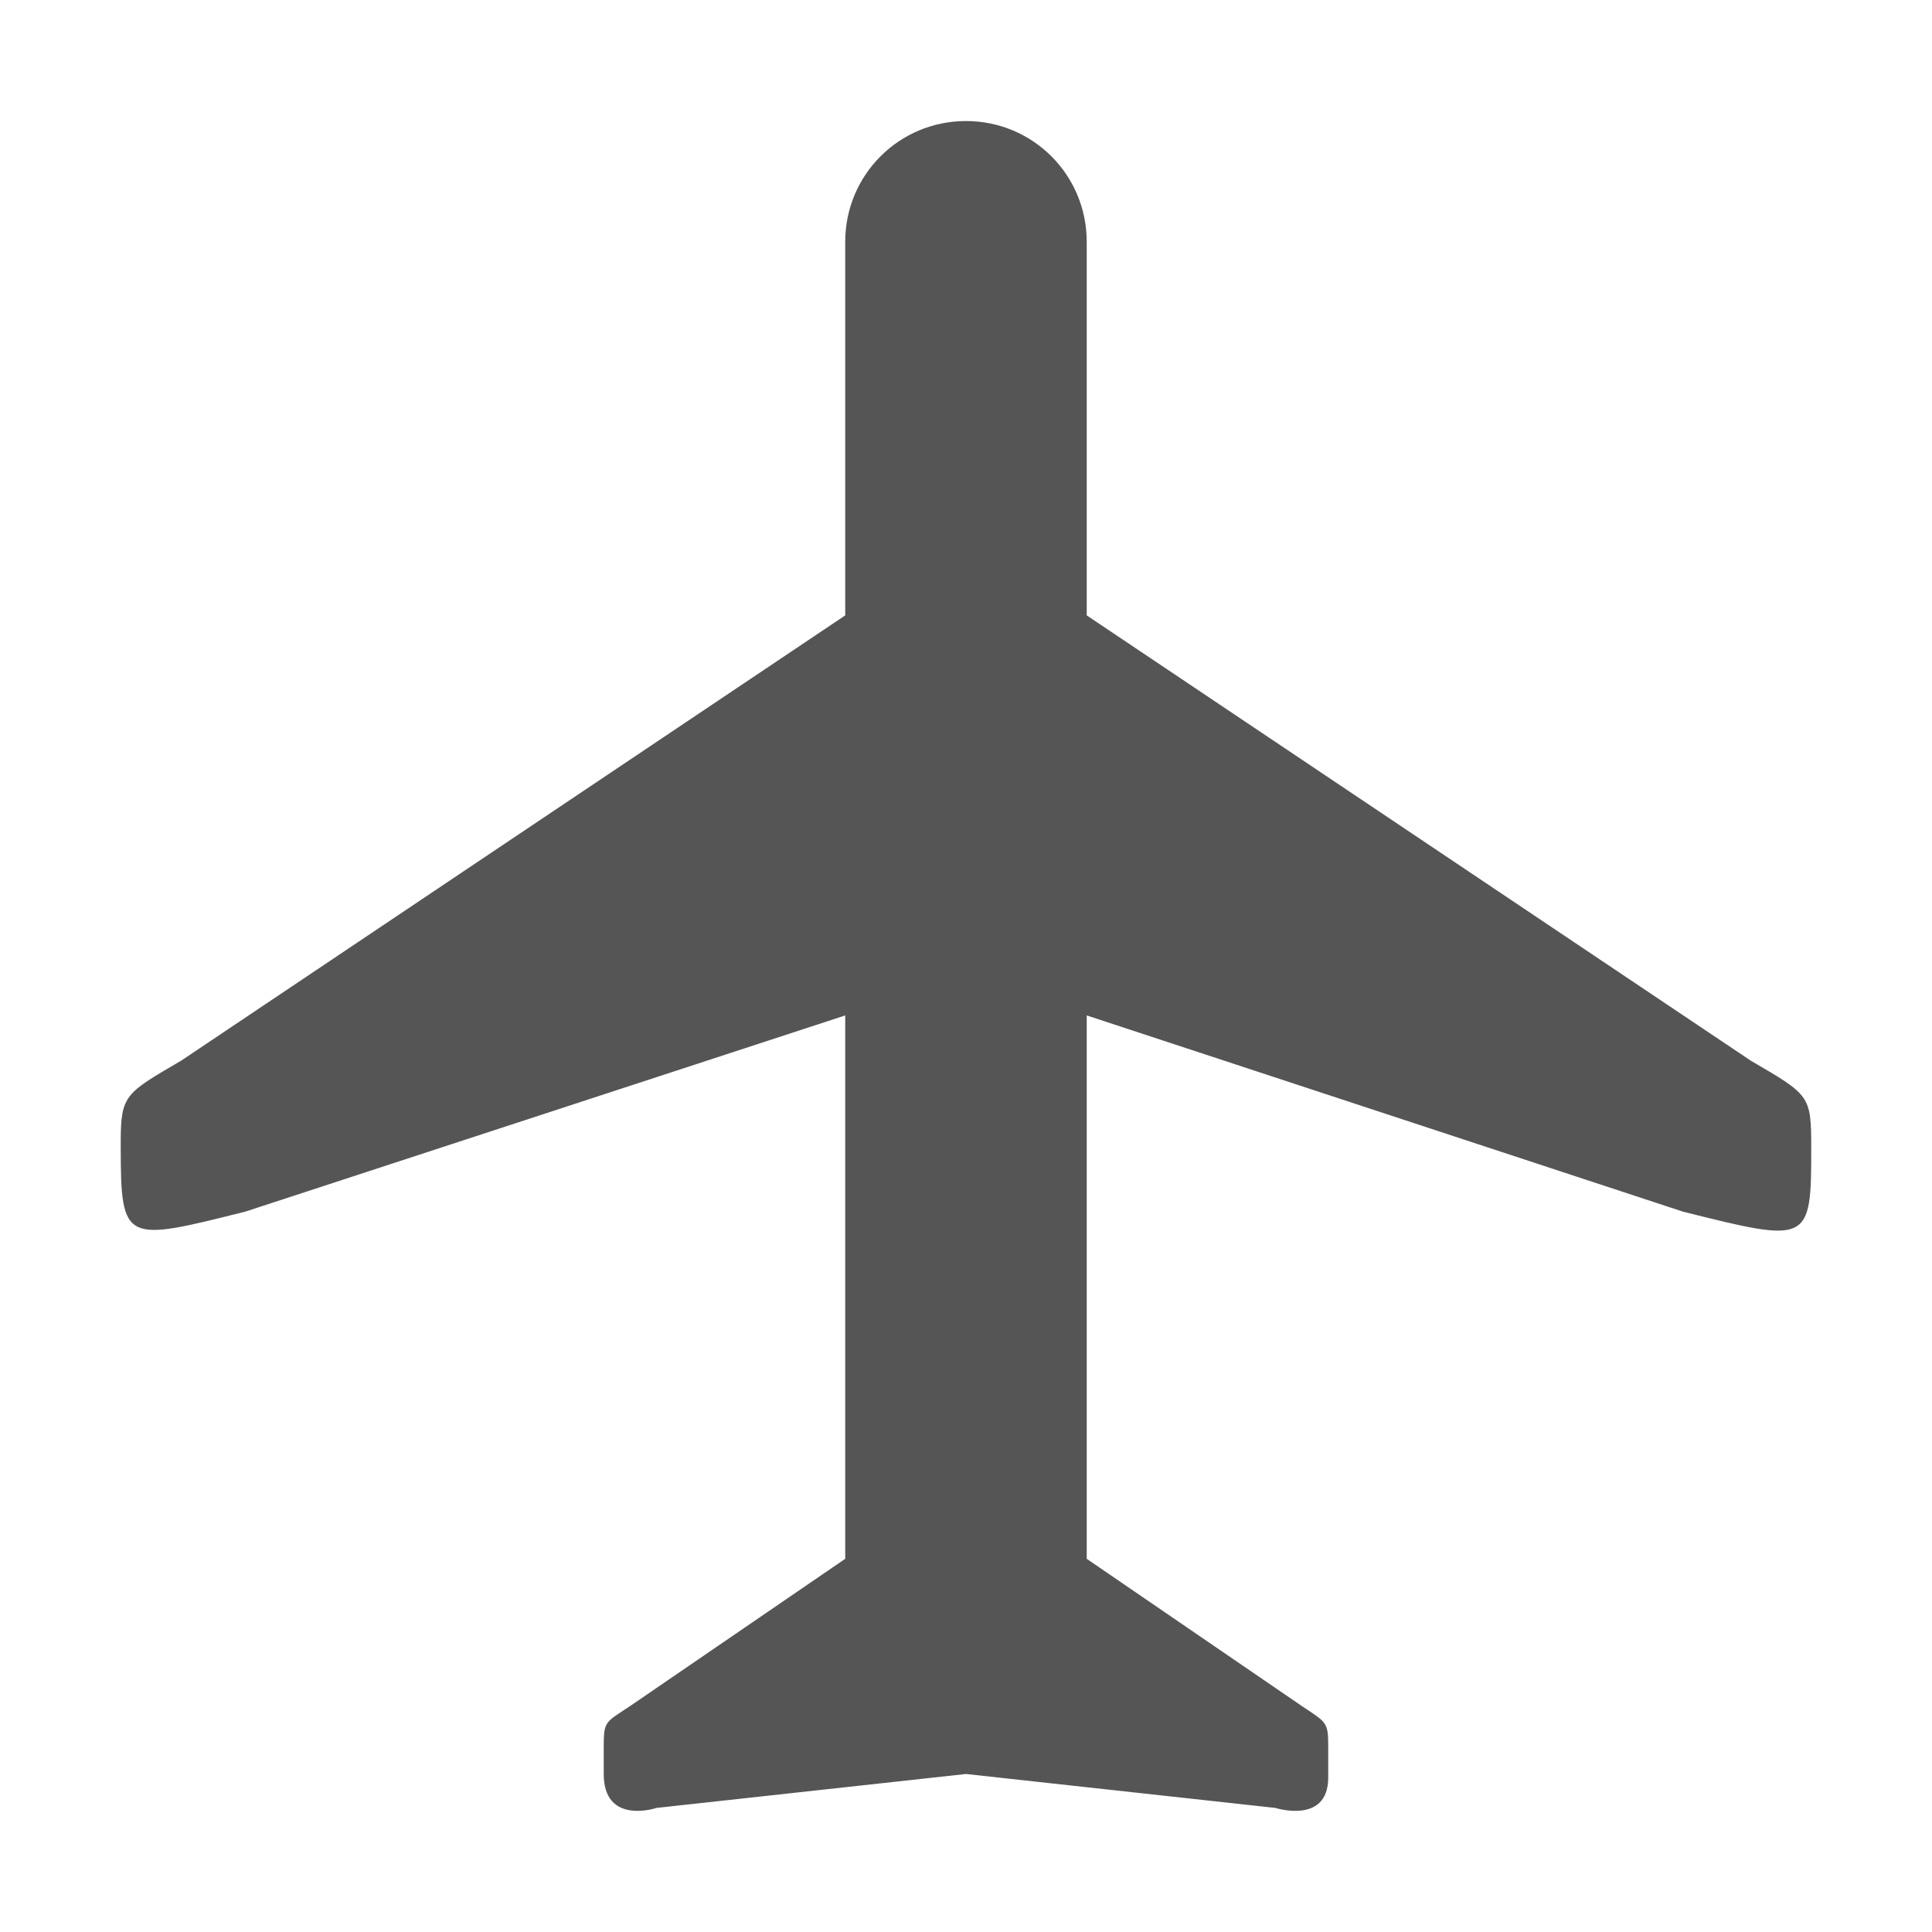
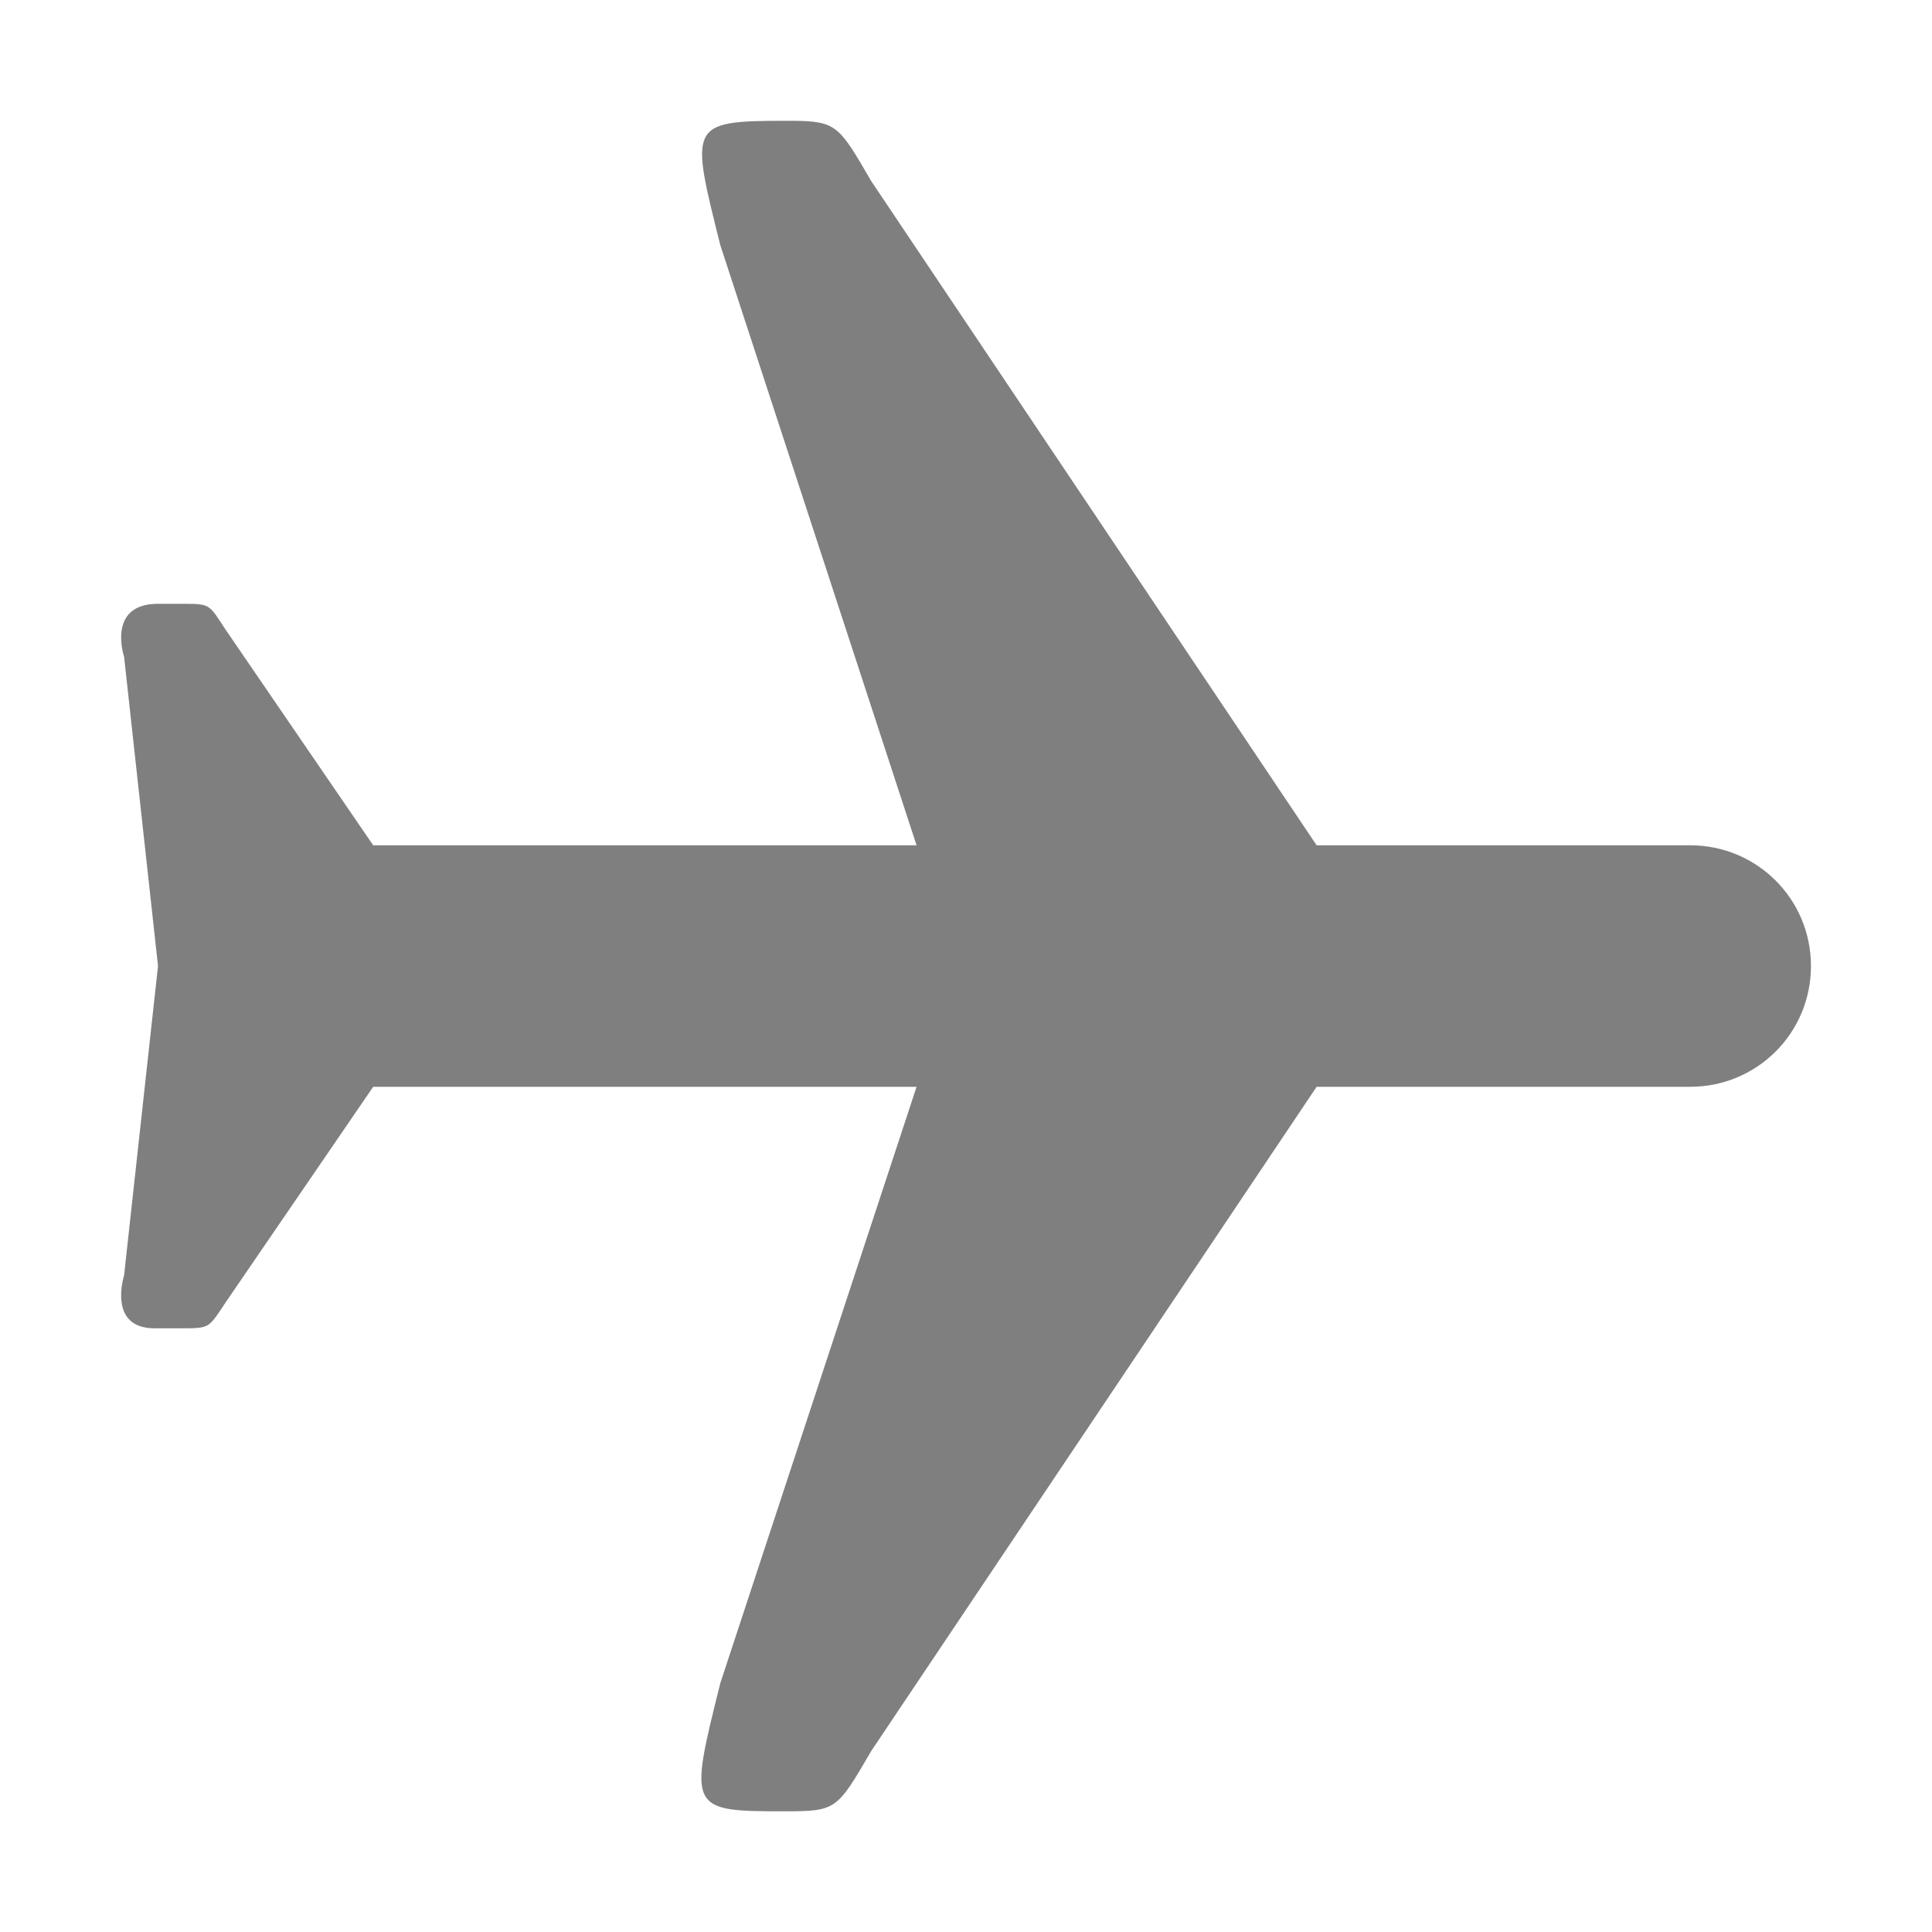
<svg xmlns="http://www.w3.org/2000/svg" xmlns:ns1="http://www.openswatchbook.org/uri/2009/osb" height="16" id="svg7384" style="enable-background:new" version="1.1" width="16">
  <defs id="defs7386">
+     <linearGradient id="linearGradient6882" ns1:paint="solid">
+       <stop id="stop6884" offset="0" style="stop-color:#7f7f7f;stop-opacity:1;" />
+     </linearGradient>
    <linearGradient id="linearGradient5606" ns1:paint="solid">
      <stop id="stop5608" offset="0" style="stop-color:#000000;stop-opacity:1;" />
    </linearGradient>
-     <filter color-interpolation-filters="sRGB" id="filter7554">
+     <filter id="filter7554" style="color-interpolation-filters:sRGB">
      <feBlend id="feBlend7556" in2="BackgroundImage" mode="darken" />
    </filter>
  </defs>
-   <g id="layer9" style="display:inline" transform="translate(-261.0002,308.0034)">
-     <path d="m 262,-298.5 c 9.7e-4,0.794 0.033,0.781 1.031,0.531 l 4.969,-1.625 0,4.5 -1.781,1.219 c -0.209,0.139 -0.219,0.123 -0.219,0.344 l 0,0.219 c 0,0.428 0.438,0.281 0.438,0.281 l 2.562,-0.281 2.562,0.281 c 0,0 0.437,0.14 0.438,-0.25 l 0,-0.25 c 0,-0.212 -0.009,-0.204 -0.219,-0.344 l -1.781,-1.219 0,-4.5 4.938,1.625 c 1.047,0.262 1.063,0.265 1.062,-0.531 0,-0.432 -0.012,-0.434 -0.5,-0.719 l -5.5,-3.688 0,-3.094 c 0,-0.554 -0.446,-1 -1,-1 -0.554,0 -1,0.446 -1,1 l 0,3.094 -5.5,3.688 c -0.457,0.267 -0.498,0.283 -0.5,0.656 l 0,0.062 z" id="path6273" style="fill:#555555;fill-opacity:1;stroke:none" />
+   <g id="layer9" style="display:inline" transform="translate(-265.0004,395.0034)">
+     <path d="m 271.497,-394.003 c -0.794,9.7e-4 -0.781,0.033 -0.531,1.031 l 1.625,4.969 -4.5,0 -1.219,-1.781 c -0.139,-0.209 -0.123,-0.219 -0.344,-0.219 l -0.219,0 c -0.428,0 -0.281,0.438 -0.281,0.438 l 0.281,2.562 -0.281,2.562 c 0,0 -0.14,0.437 0.25,0.438 l 0.25,0 c 0.212,0 0.204,-0.009 0.344,-0.219 l 1.219,-1.781 4.5,0 -1.625,4.938 c -0.262,1.047 -0.265,1.063 0.531,1.062 0.432,0 0.434,-0.012 0.719,-0.5 l 3.688,-5.5 3.094,0 c 0.554,0 1,-0.446 1,-1 0,-0.554 -0.446,-1 -1,-1 l -3.094,0 -3.688,-5.5 c -0.267,-0.457 -0.283,-0.498 -0.656,-0.5 l -0.062,0 z" id="path6273" style="fill:#7f7f7f;fill-opacity:1;stroke:none" />
  </g>
-   <g id="layer10" style="display:inline;filter:url(#filter7554)" transform="translate(-261.0002,308.0034)" />
-   <g id="layer1" style="display:inline" transform="translate(-20.00001,-308.9966)" />
-   <g id="layer14" style="display:inline" transform="translate(-261.0002,308.0034)" />
-   <g id="layer15" style="display:inline" transform="translate(-261.0002,308.0034)" />
-   <g id="g71291" style="display:inline" transform="translate(-261.0002,308.0034)" />
-   <g id="layer2" style="display:inline" transform="translate(-20.00001,-158.9966)" />
-   <g id="g6058" style="display:inline" transform="translate(-20.00001,-158.9966)" />
-   <g id="layer12" style="display:inline" transform="translate(-261.0002,308.0034)" />
+   <g id="layer10" style="display:inline;filter:url(#filter7554)" transform="translate(-265.0004,395.0034)" />
+   <g id="layer1" style="display:inline" transform="translate(-24.00021,-221.9966)" />
+   <g id="layer14" style="display:inline" transform="translate(-265.0004,395.0034)" />
+   <g id="layer15" style="display:inline" transform="translate(-265.0004,395.0034)" />
+   <g id="g71291" style="display:inline" transform="translate(-265.0004,395.0034)" />
+   <g id="layer2" style="display:inline" transform="translate(-24.00021,-71.99664)" />
+   <g id="layer12" style="display:inline" transform="translate(-265.0004,395.0034)" />
</svg>
